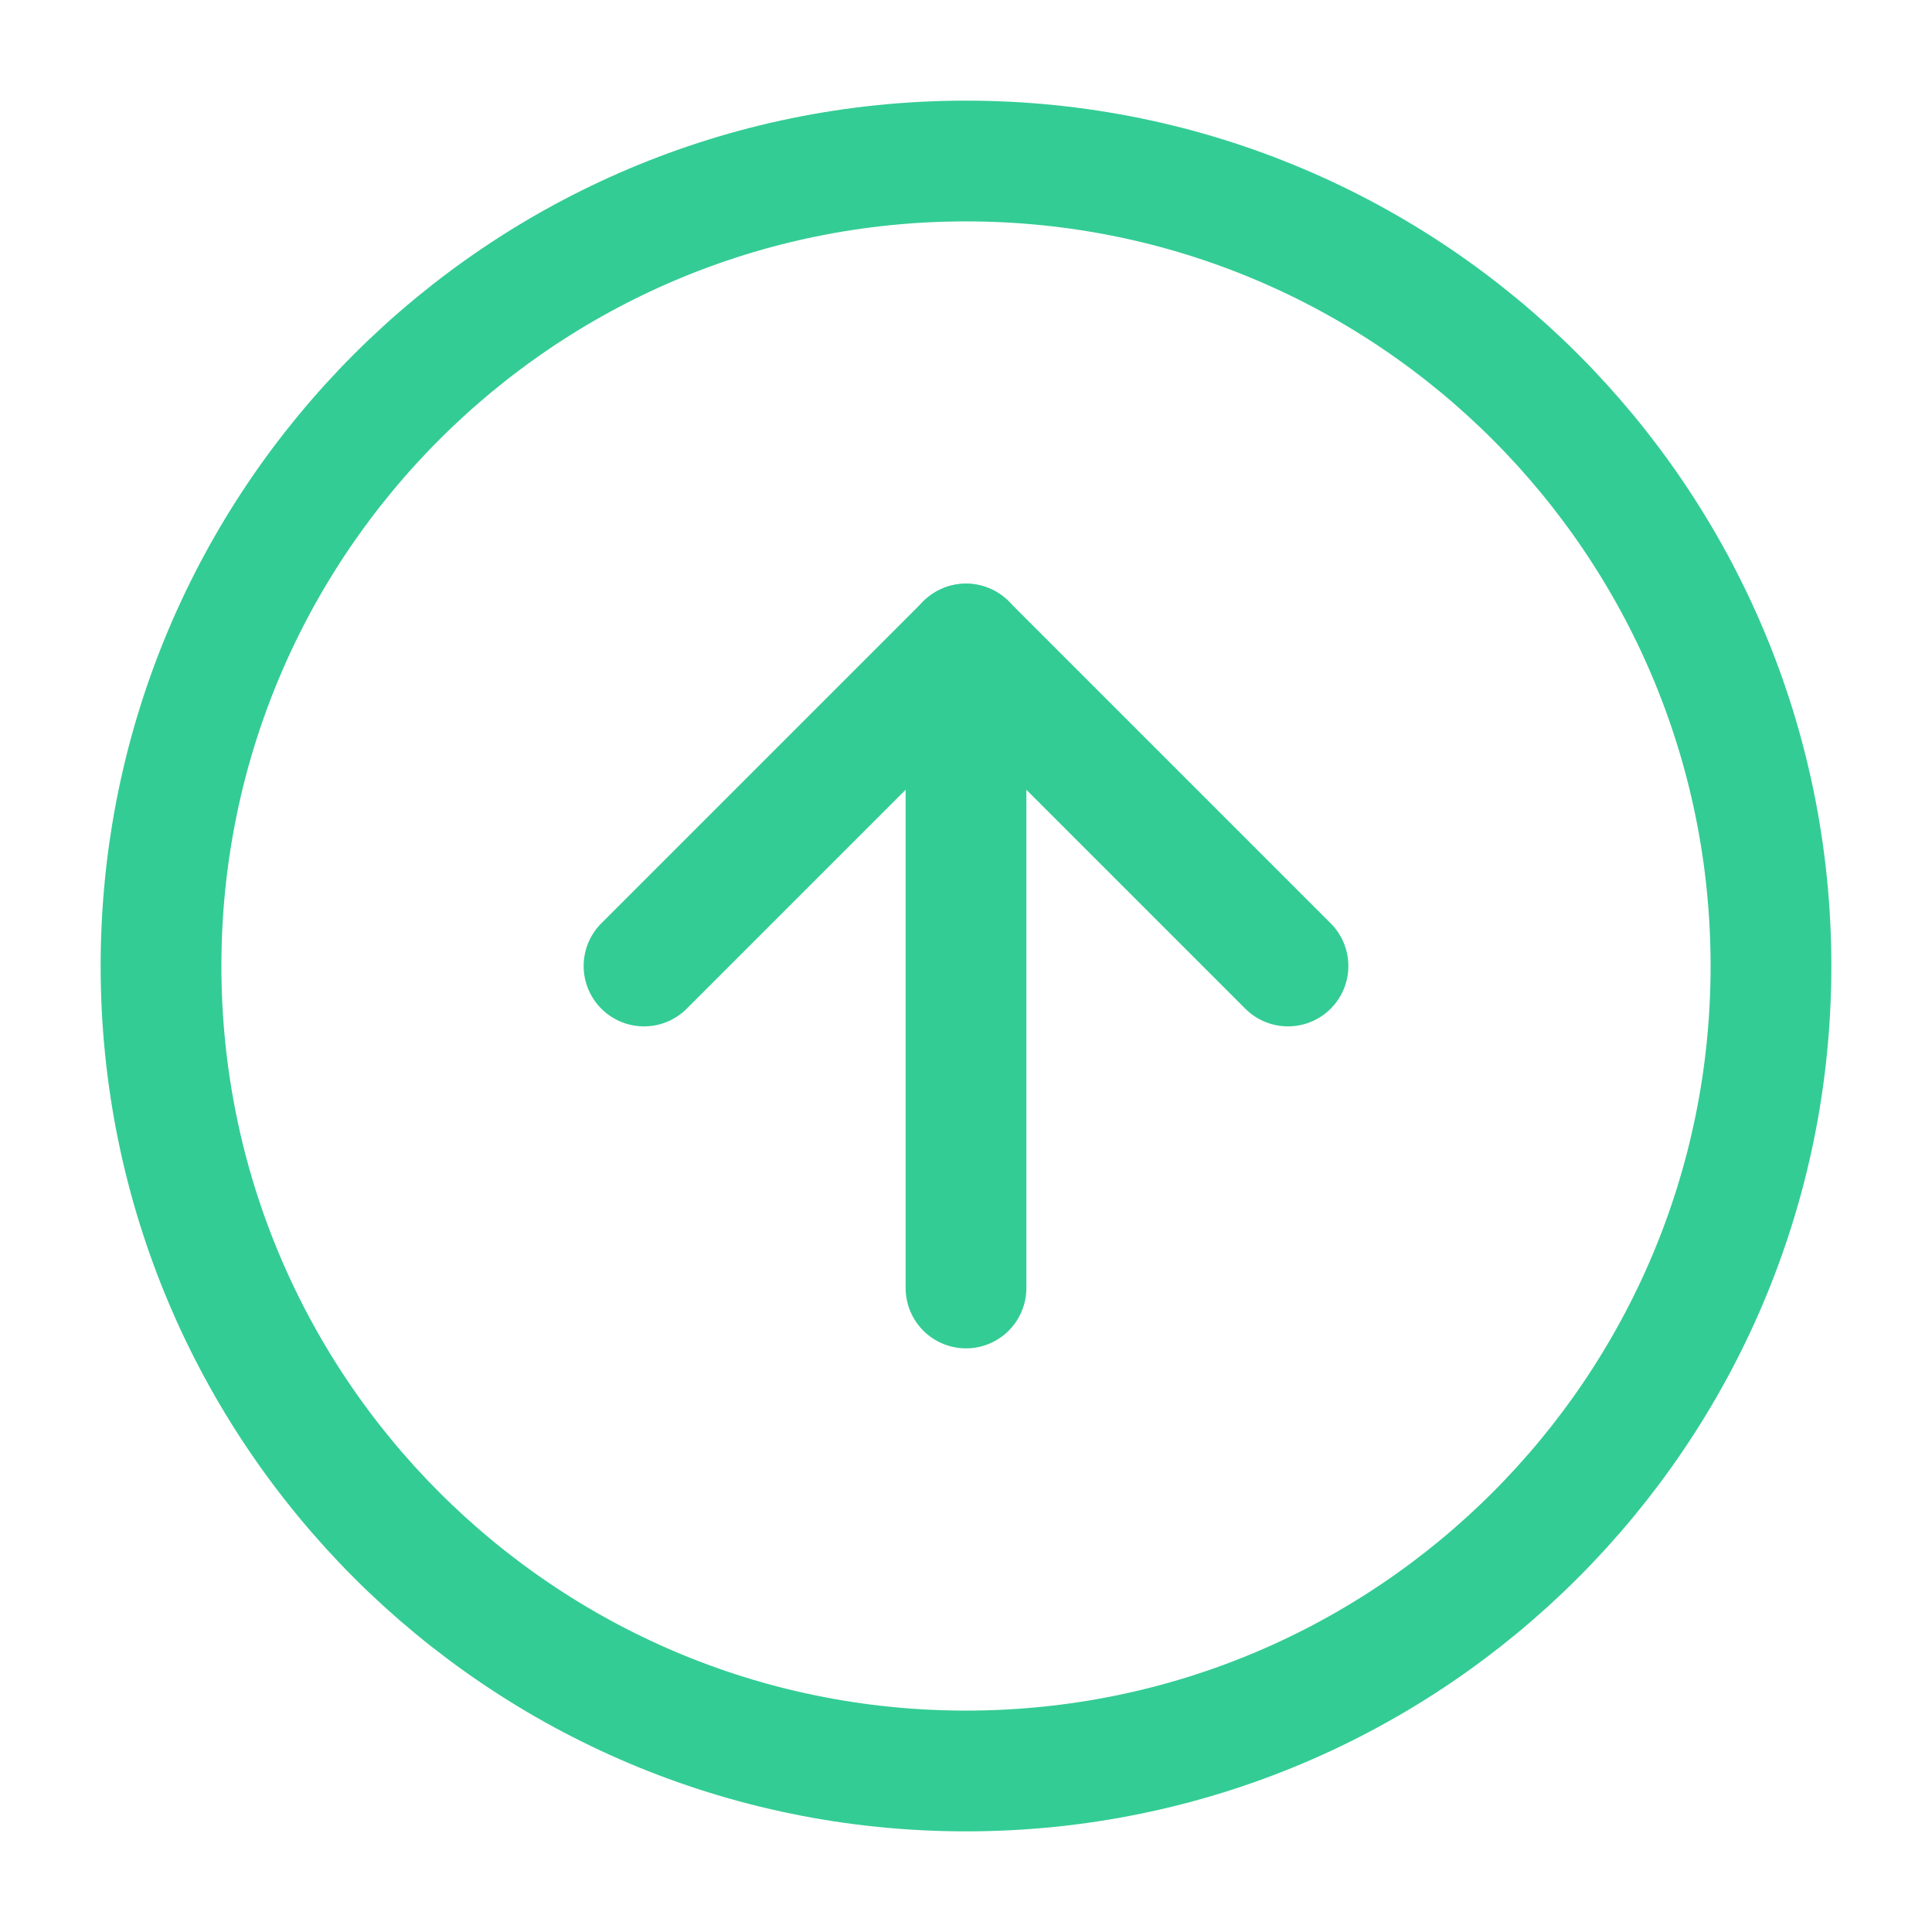
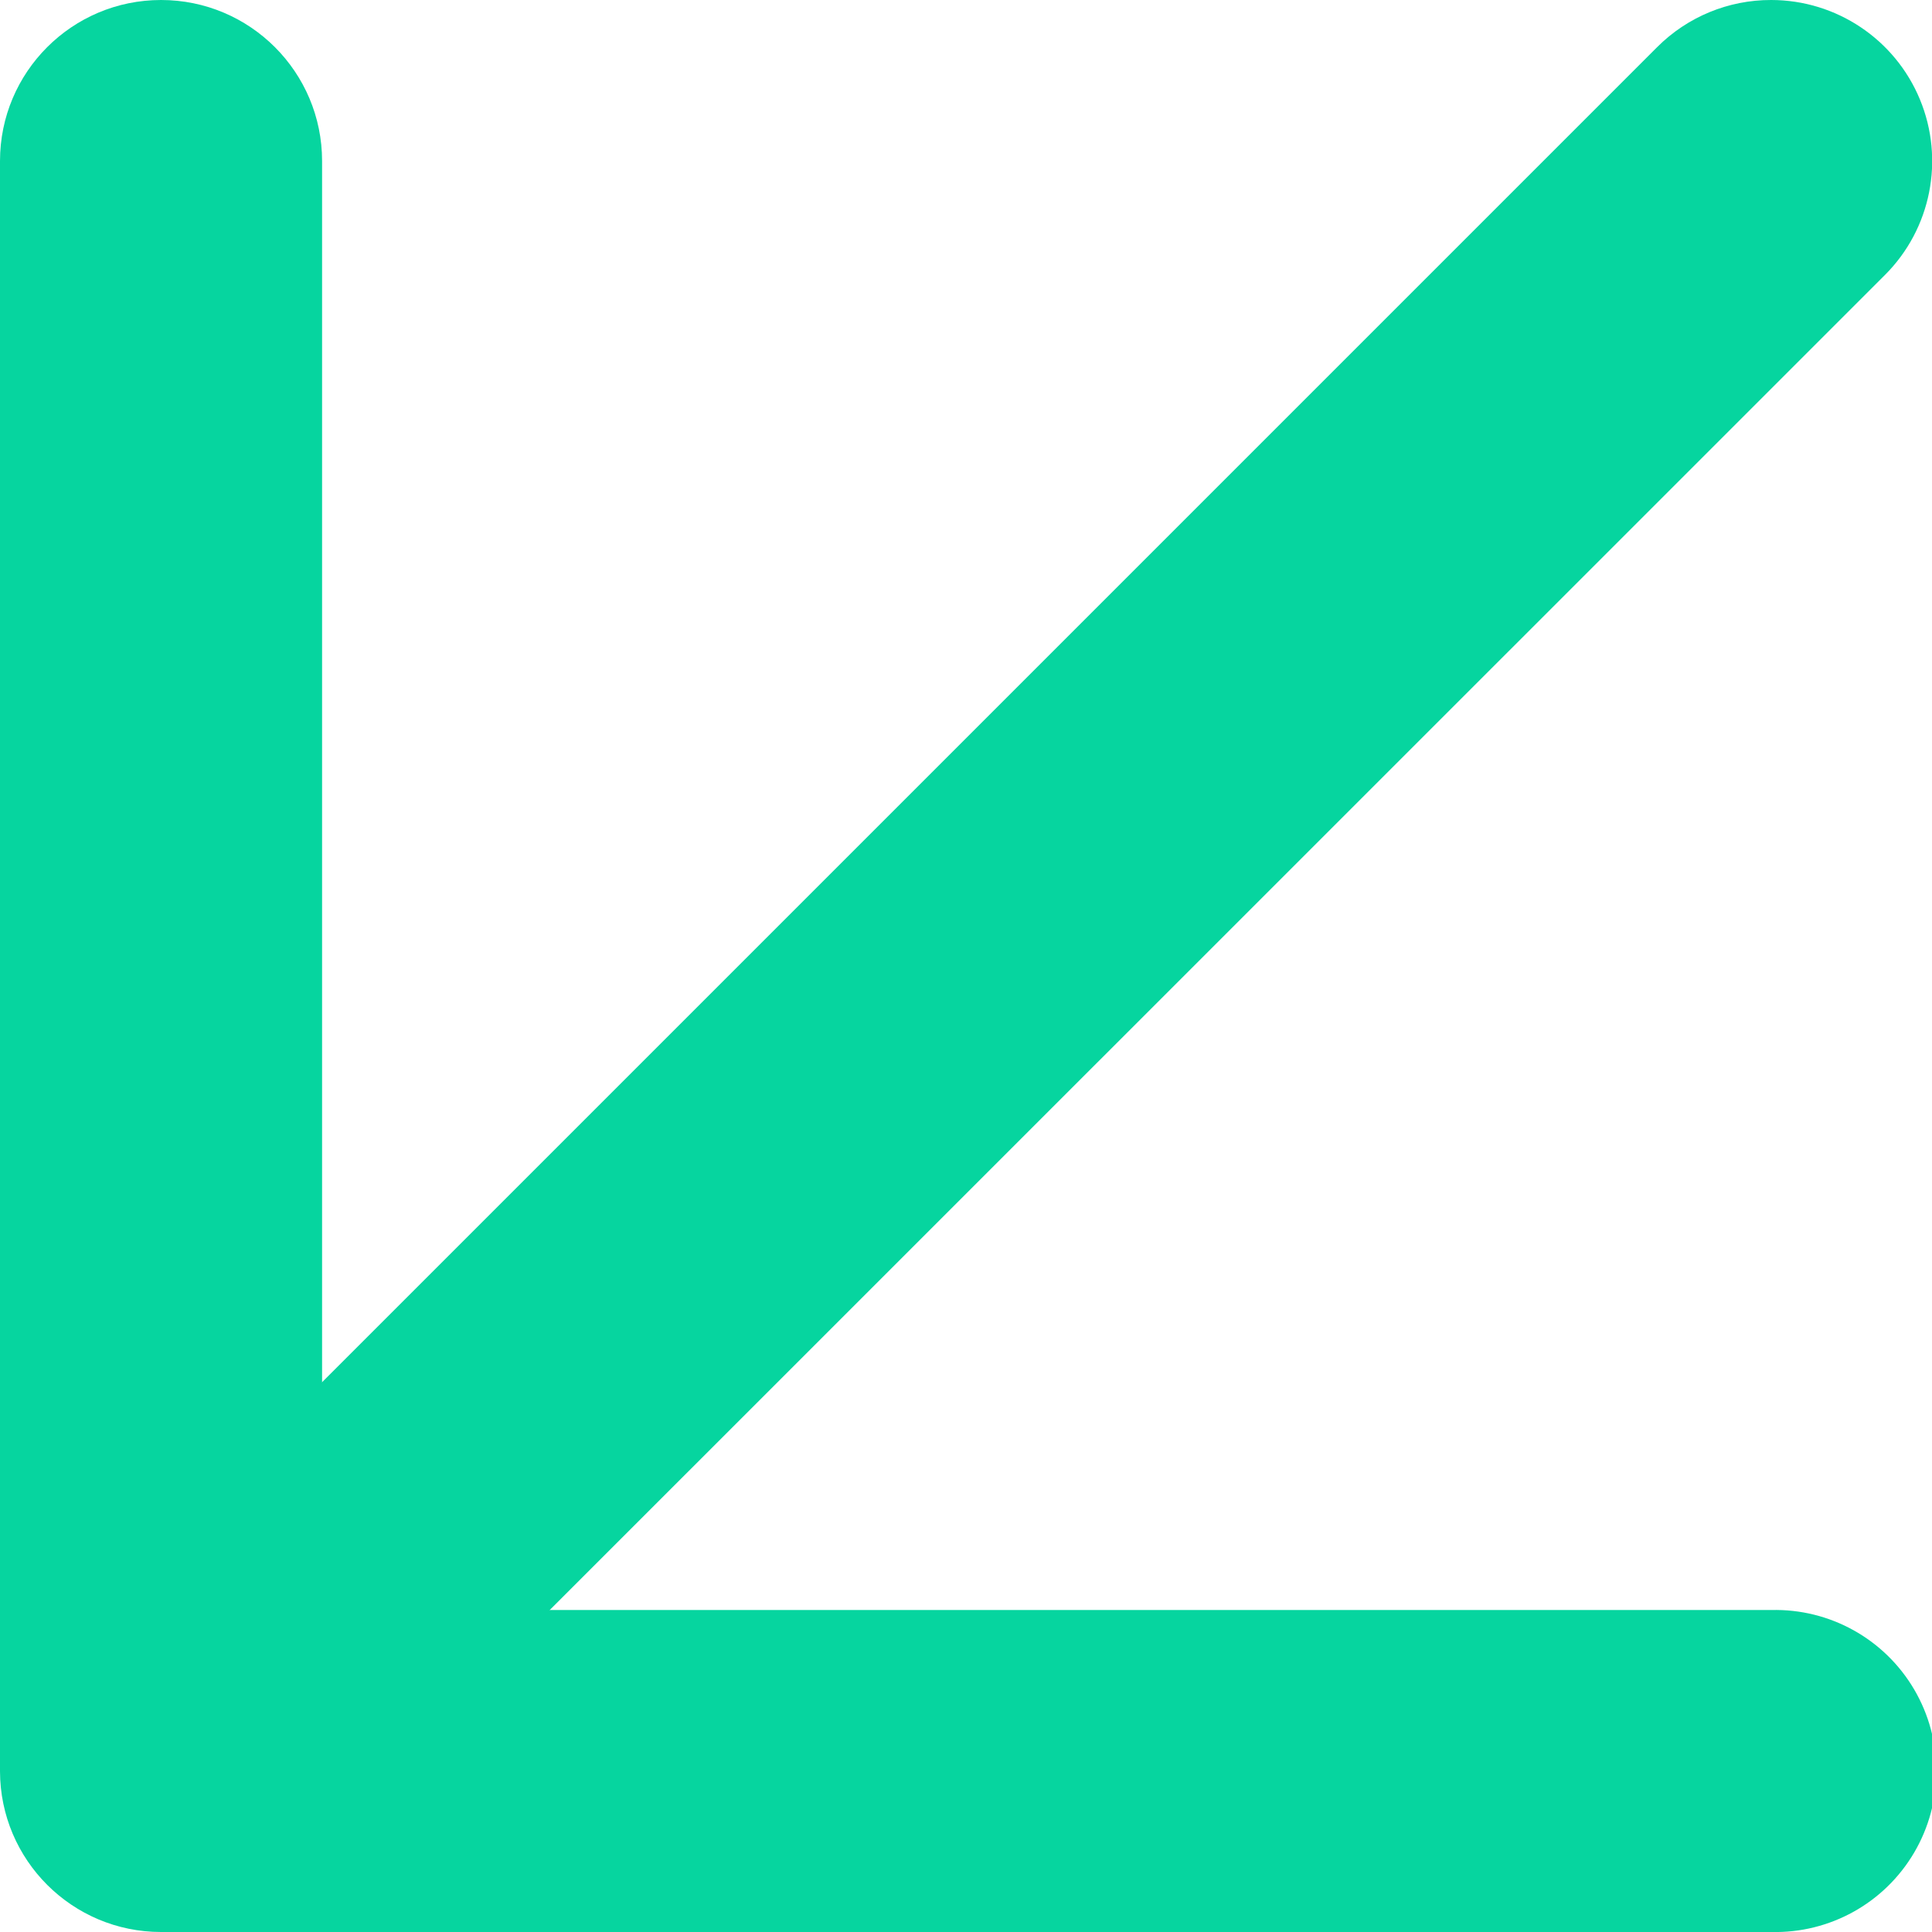
- <svg xmlns="http://www.w3.org/2000/svg" width="32" height="32" viewBox="0 0 32 32" fill="none">
-   <path d="M16 2.667C8.636 2.667 2.667 8.636 2.667 16C2.667 23.364 8.636 29.333 16 29.333C23.364 29.333 29.333 23.364 29.333 16C29.333 8.636 23.364 2.667 16 2.667Z" stroke="#33CC95" stroke-width="2" stroke-linecap="round" stroke-linejoin="round" />
-   <path d="M21.333 16L16 10.667L10.667 16" stroke="#33CC95" stroke-width="2" stroke-linecap="round" stroke-linejoin="round" />
-   <path d="M16 21.333L16 10.667" stroke="#33CC95" stroke-width="2" stroke-linecap="round" stroke-linejoin="round" />
+ <svg xmlns="http://www.w3.org/2000/svg" id="Icon_feather-arrow-up-right" data-name="Icon feather-arrow-up-right" width="18.979" height="18.979" viewBox="0 0 18.979 18.979">
+   <path id="Caminho_1" data-name="Caminho 1" d="M26.4,9a1.582,1.582,0,0,1,1.118,2.7L11.7,27.516a1.582,1.582,0,0,1-2.237-2.237L25.279,9.463A1.577,1.577,0,0,1,26.4,9Z" transform="translate(-9 -9)" fill="#06d59f" />
+   <path id="Caminho_2" data-name="Caminho 2" d="M10.582,9a1.582,1.582,0,0,1,1.582,1.582V24.816H26.4a1.582,1.582,0,1,1,0,3.163H10.582A1.582,1.582,0,0,1,9,26.4V10.582A1.582,1.582,0,0,1,10.582,9Z" transform="translate(-9 -9)" fill="#06d59f" />
</svg>
